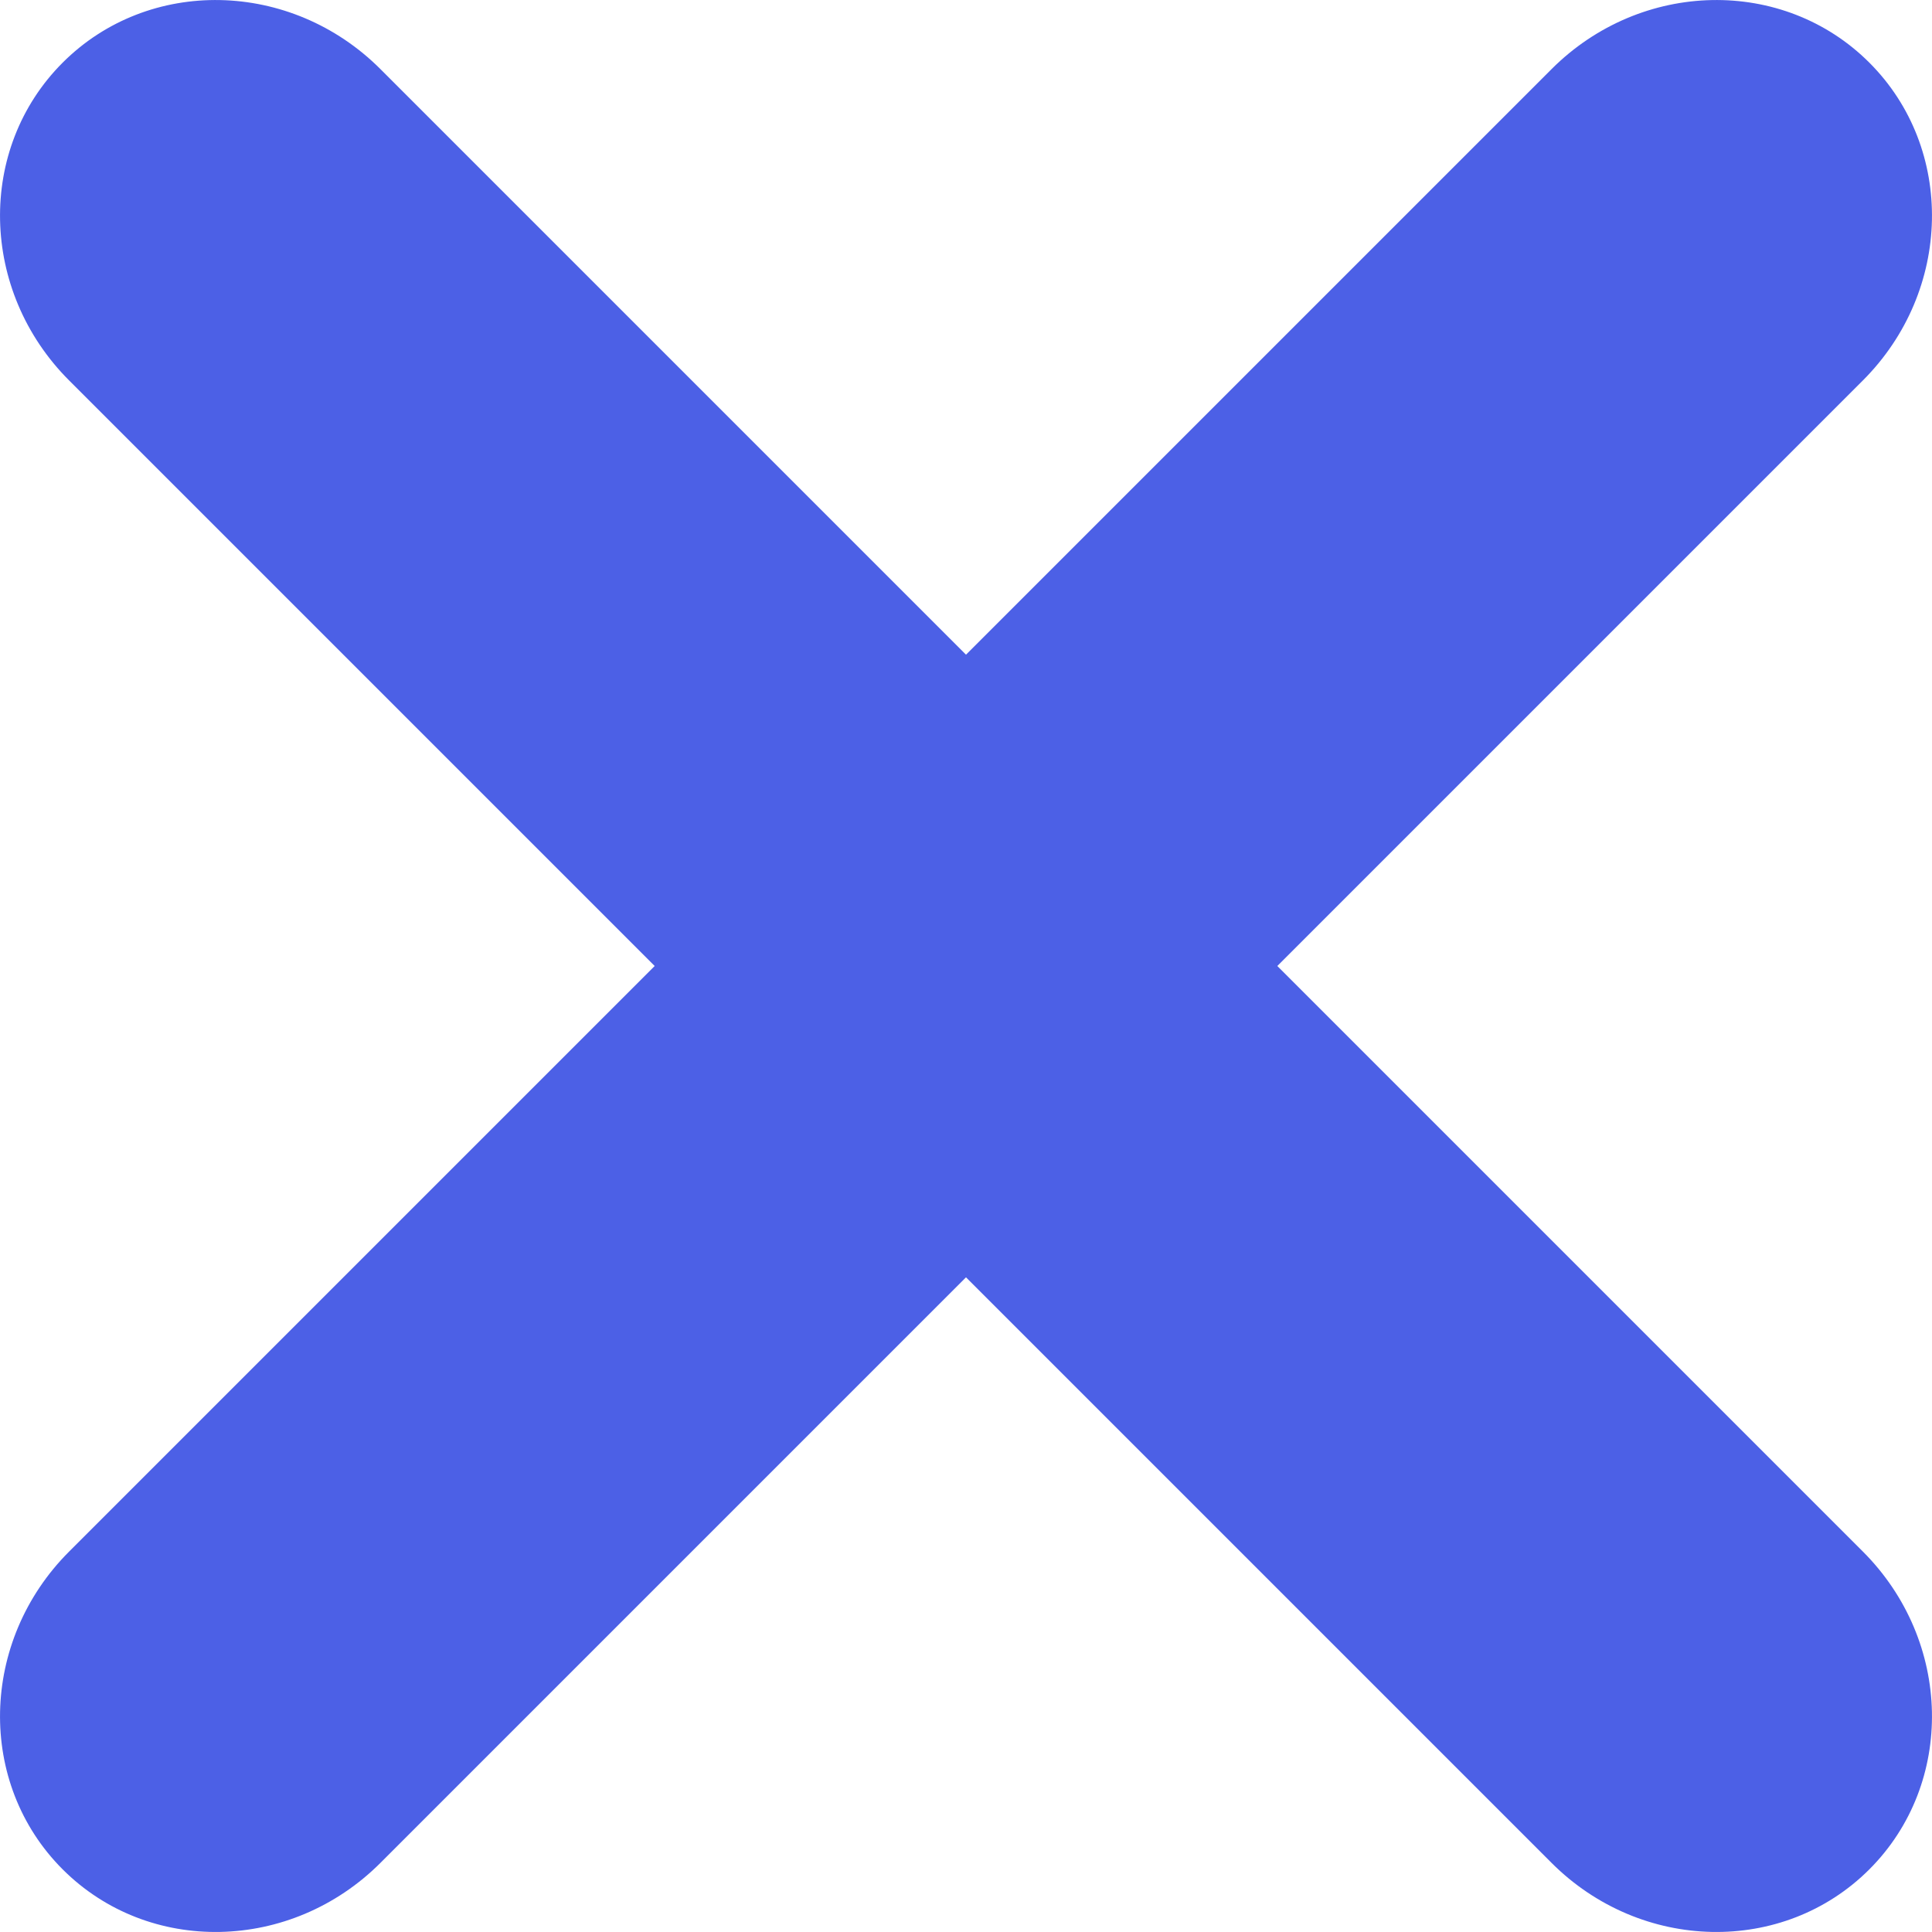
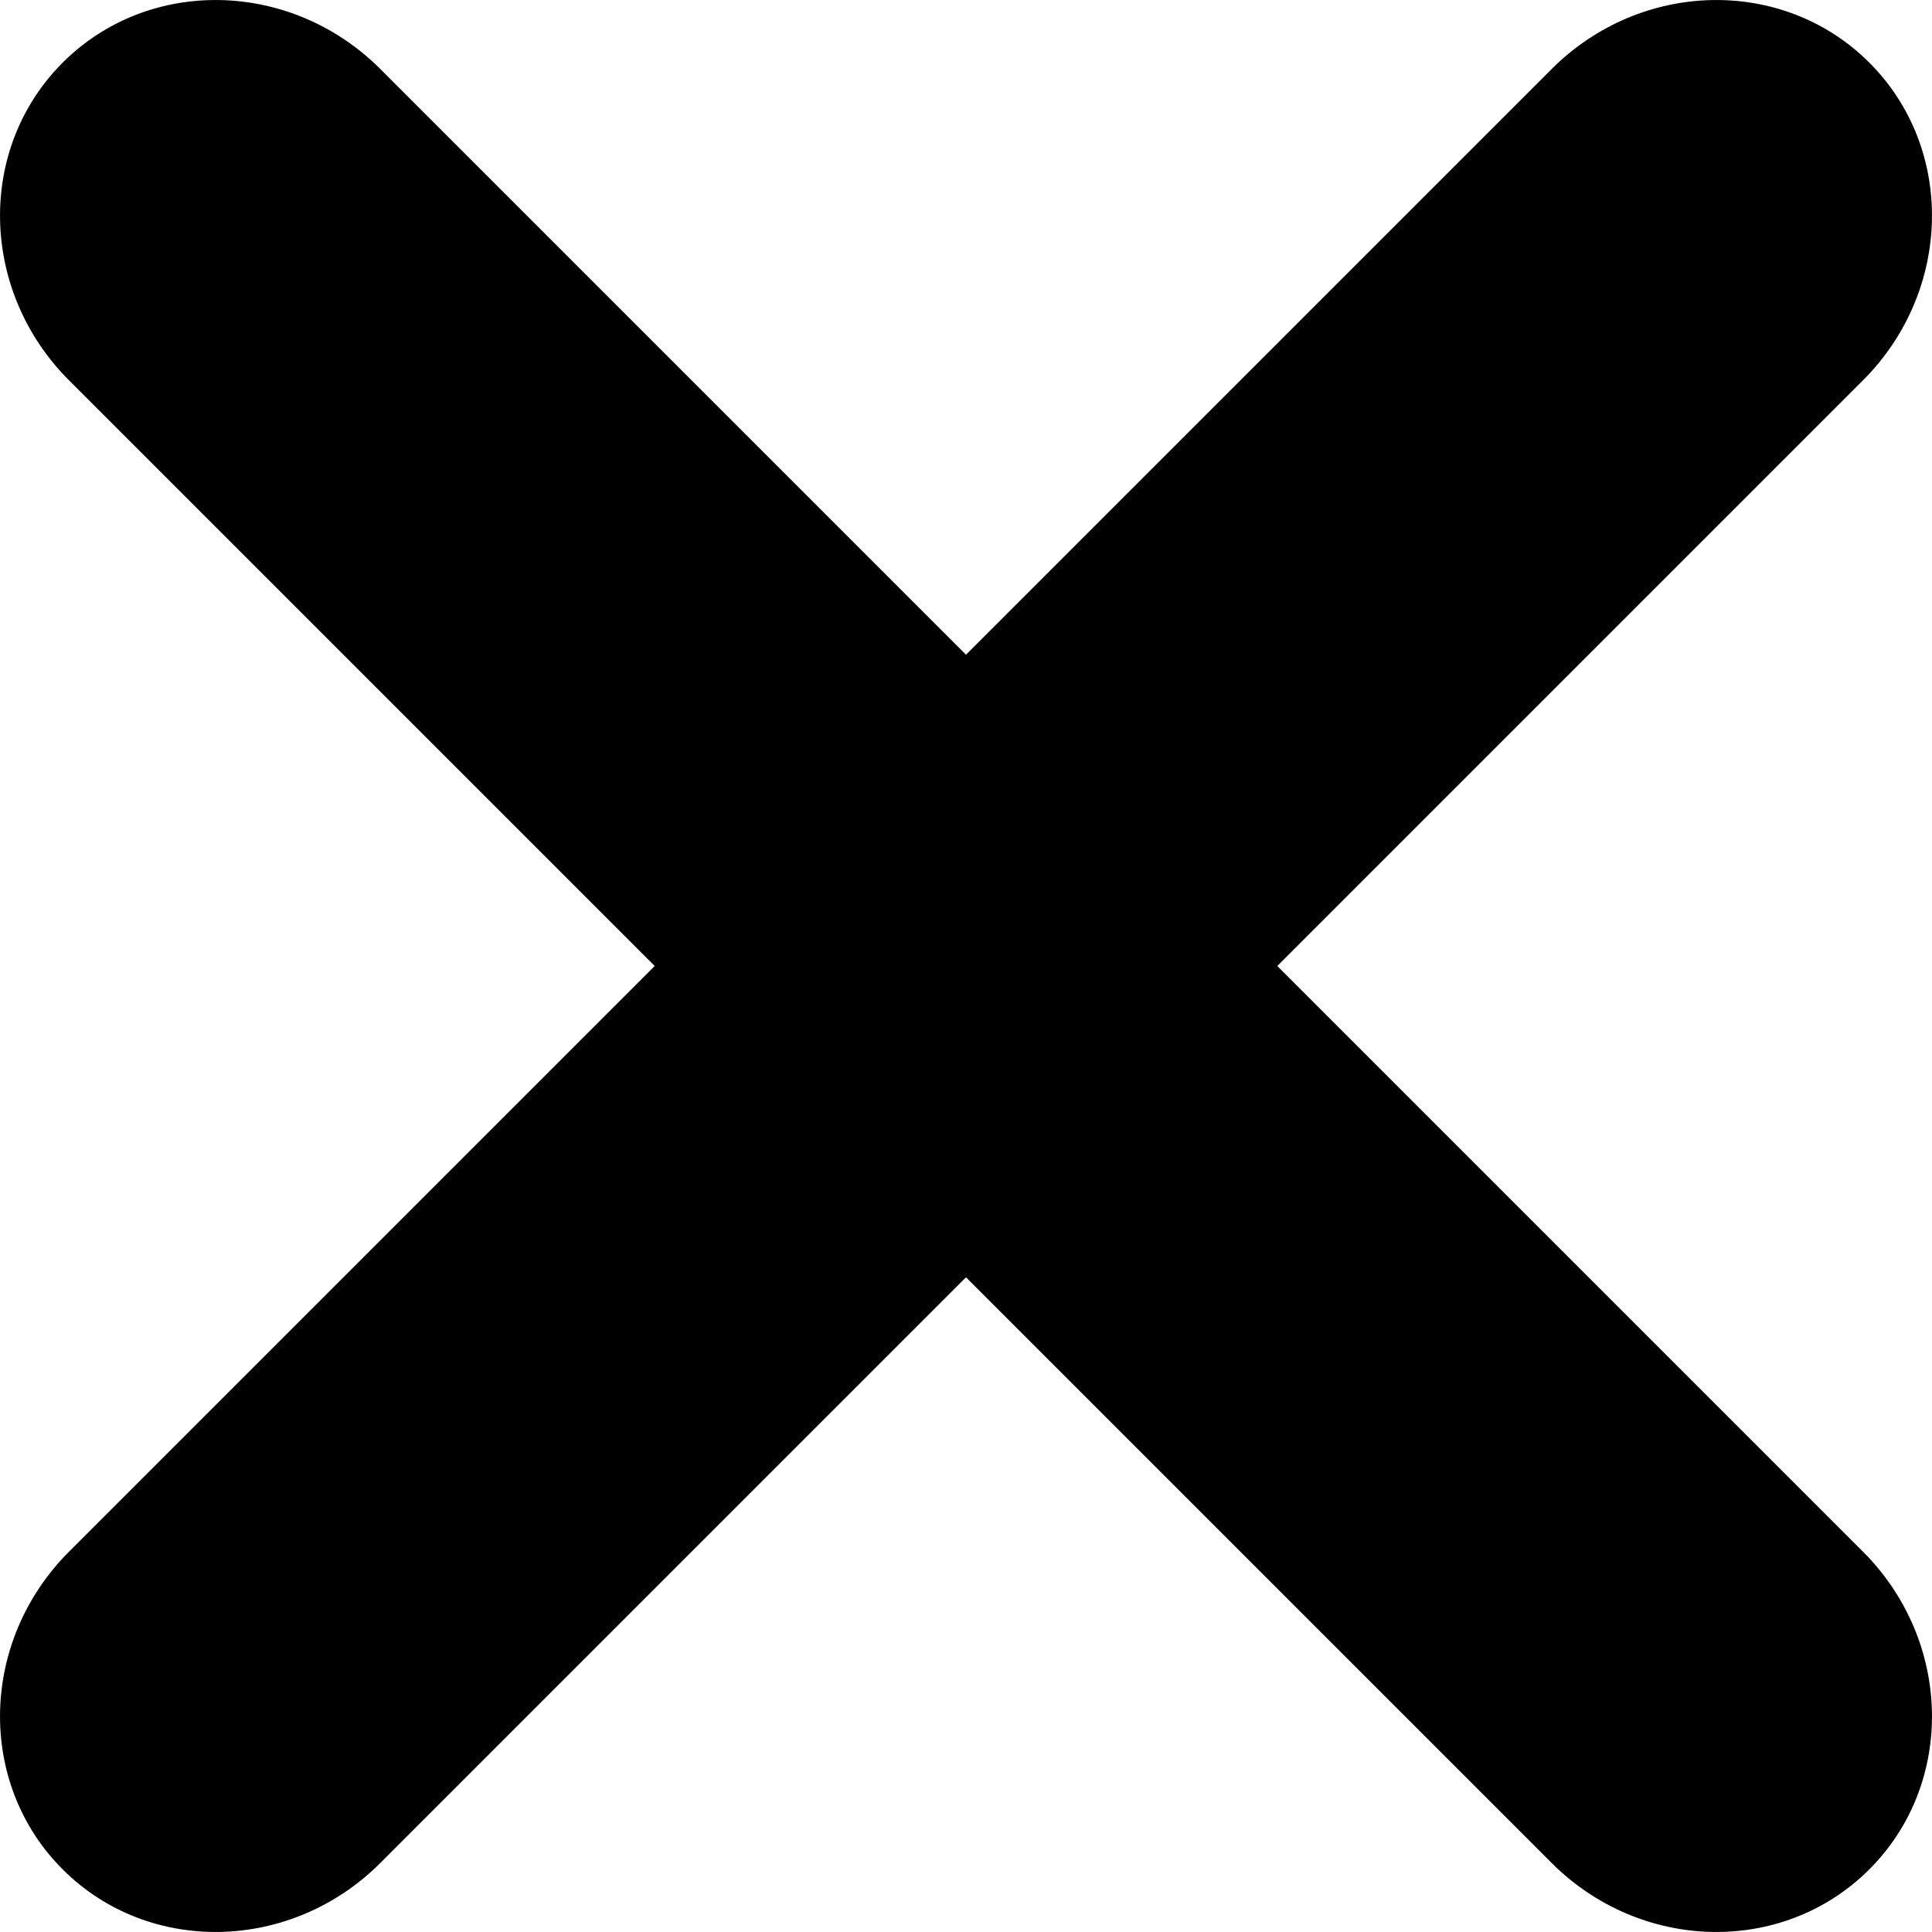
- <svg xmlns="http://www.w3.org/2000/svg" width="14" height="14" viewBox="0 0 14 14">
-   <path fill="#4C60E6" d="M7,9.256 L2.757,13.499 C2.108,14.148 1.077,14.169 0.454,13.546 C-0.169,12.923 -0.148,11.892 0.501,11.243 L4.744,7 L0.501,2.757 C-0.148,2.108 -0.169,1.077 0.454,0.454 C1.077,-0.169 2.108,-0.148 2.757,0.501 L7,4.744 L11.243,0.501 C11.892,-0.148 12.923,-0.169 13.546,0.454 C14.169,1.077 14.148,2.108 13.499,2.757 L9.256,7 L13.499,11.243 C14.148,11.892 14.169,12.923 13.546,13.546 C12.923,14.169 11.892,14.148 11.243,13.499 L7,9.256 Z" />
+ <svg xmlns="http://www.w3.org/2000/svg" width="14px" height="14px" viewBox="0 0 14 14" version="1.1">
+   <g id="Page-1" stroke="none" stroke-width="1" fill="none" fill-rule="evenodd">
+     <g id="arrow-cross-accent" fill="#000000" fill-rule="nonzero">
+       <path d="M7,9.256 L2.757,13.499 C2.108,14.148 1.077,14.169 0.454,13.546 C-0.169,12.923 -0.148,11.892 0.501,11.243 L4.744,7 L0.501,2.757 C-0.148,2.108 -0.169,1.077 0.454,0.454 C1.077,-0.169 2.108,-0.148 2.757,0.501 L7,4.744 L11.243,0.501 C11.892,-0.148 12.923,-0.169 13.546,0.454 C14.169,1.077 14.148,2.108 13.499,2.757 L9.256,7 L13.499,11.243 C14.148,11.892 14.169,12.923 13.546,13.546 C12.923,14.169 11.892,14.148 11.243,13.499 L7,9.256 Z" id="Path" />
+     </g>
+   </g>
</svg>
